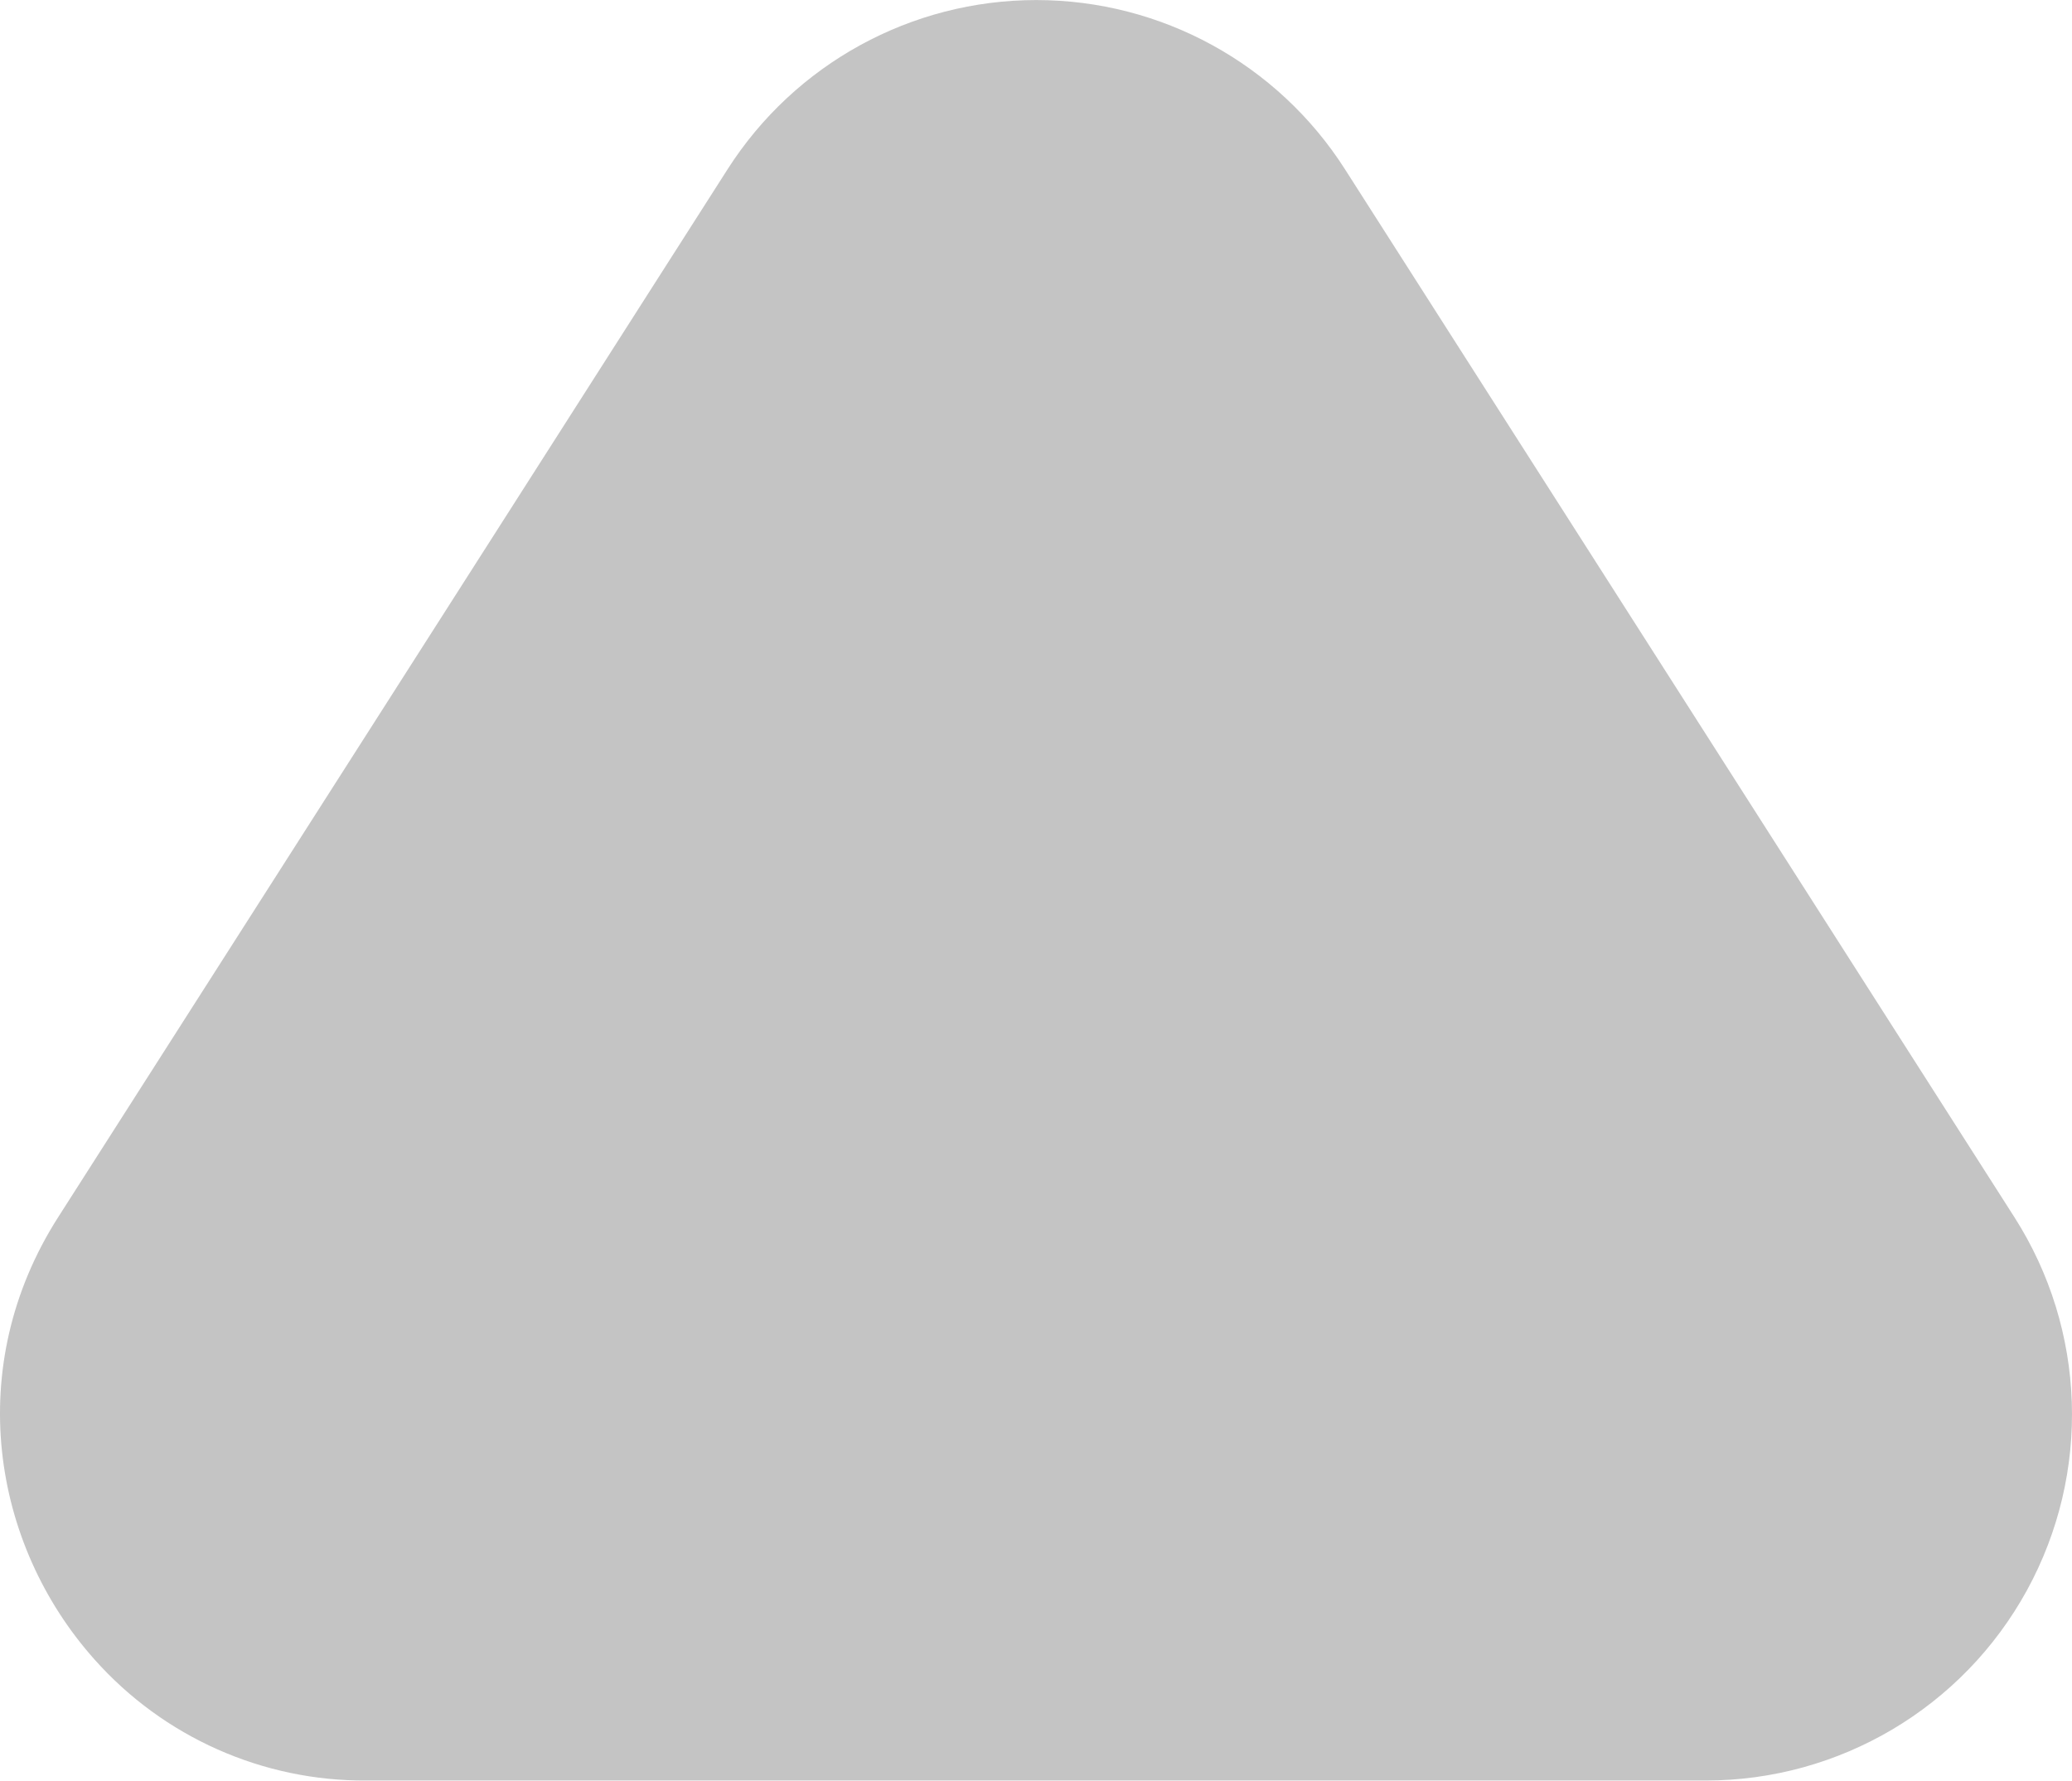
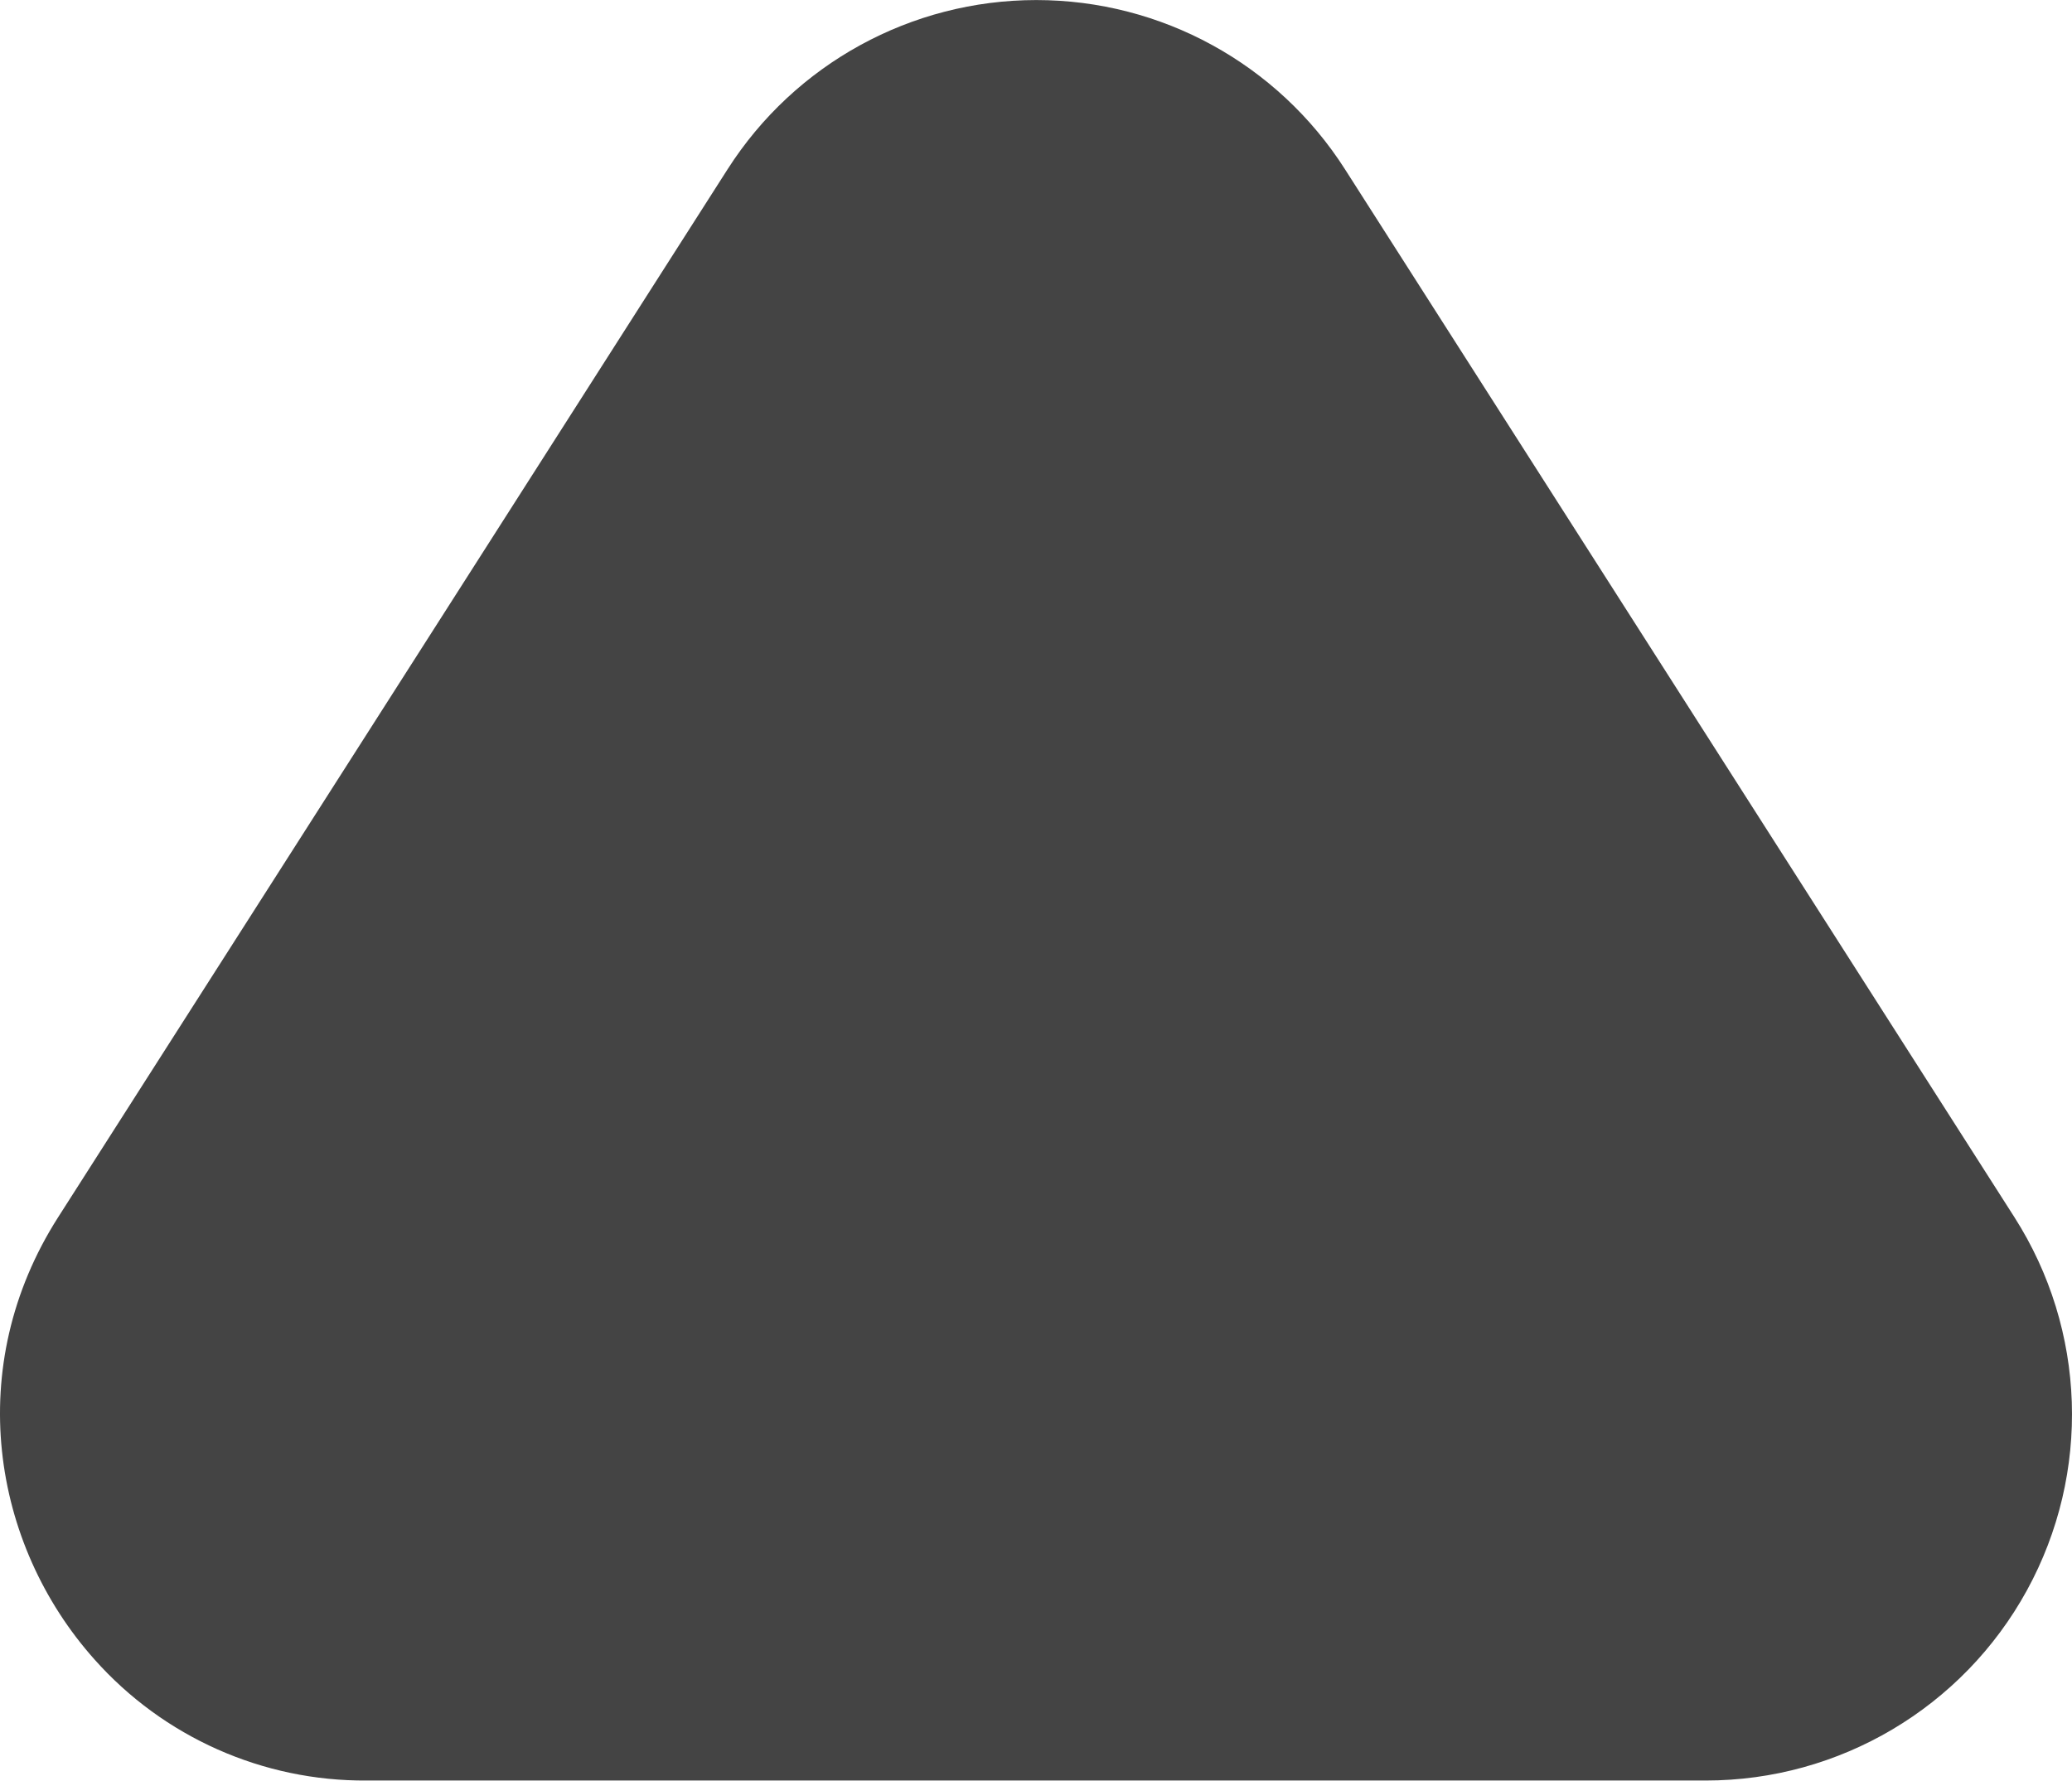
<svg xmlns="http://www.w3.org/2000/svg" id="f0e16175-b5ba-45aa-8be1-717e6941a94e" data-name="f701506f-bafc-435a-93a7-e5ec33cb1523" width="343.022" height="294.786" viewBox="0 0 343.022 294.786">
  <defs>
-     <style>.a982f75a-6748-4ea2-9a04-7f7cf056952e{fill:#c4c4c4;}</style>
+     <style>.a982f75a-6748-4ea2-9a04-7f7cf056952e{fill:#444;}</style>
  </defs>
  <path class="a982f75a-6748-4ea2-9a04-7f7cf056952e" d="M120.459,28.012,9.634,201.51c-15.786,24.713-11.038,54.132,6.011,73.229a59.733,59.733,0,0,0,45.088,20.044H282.383A60.627,60.627,0,0,0,333.482,201.51L222.656,28.012a60.621,60.621,0,0,0-102.196,0Z" />
</svg>
